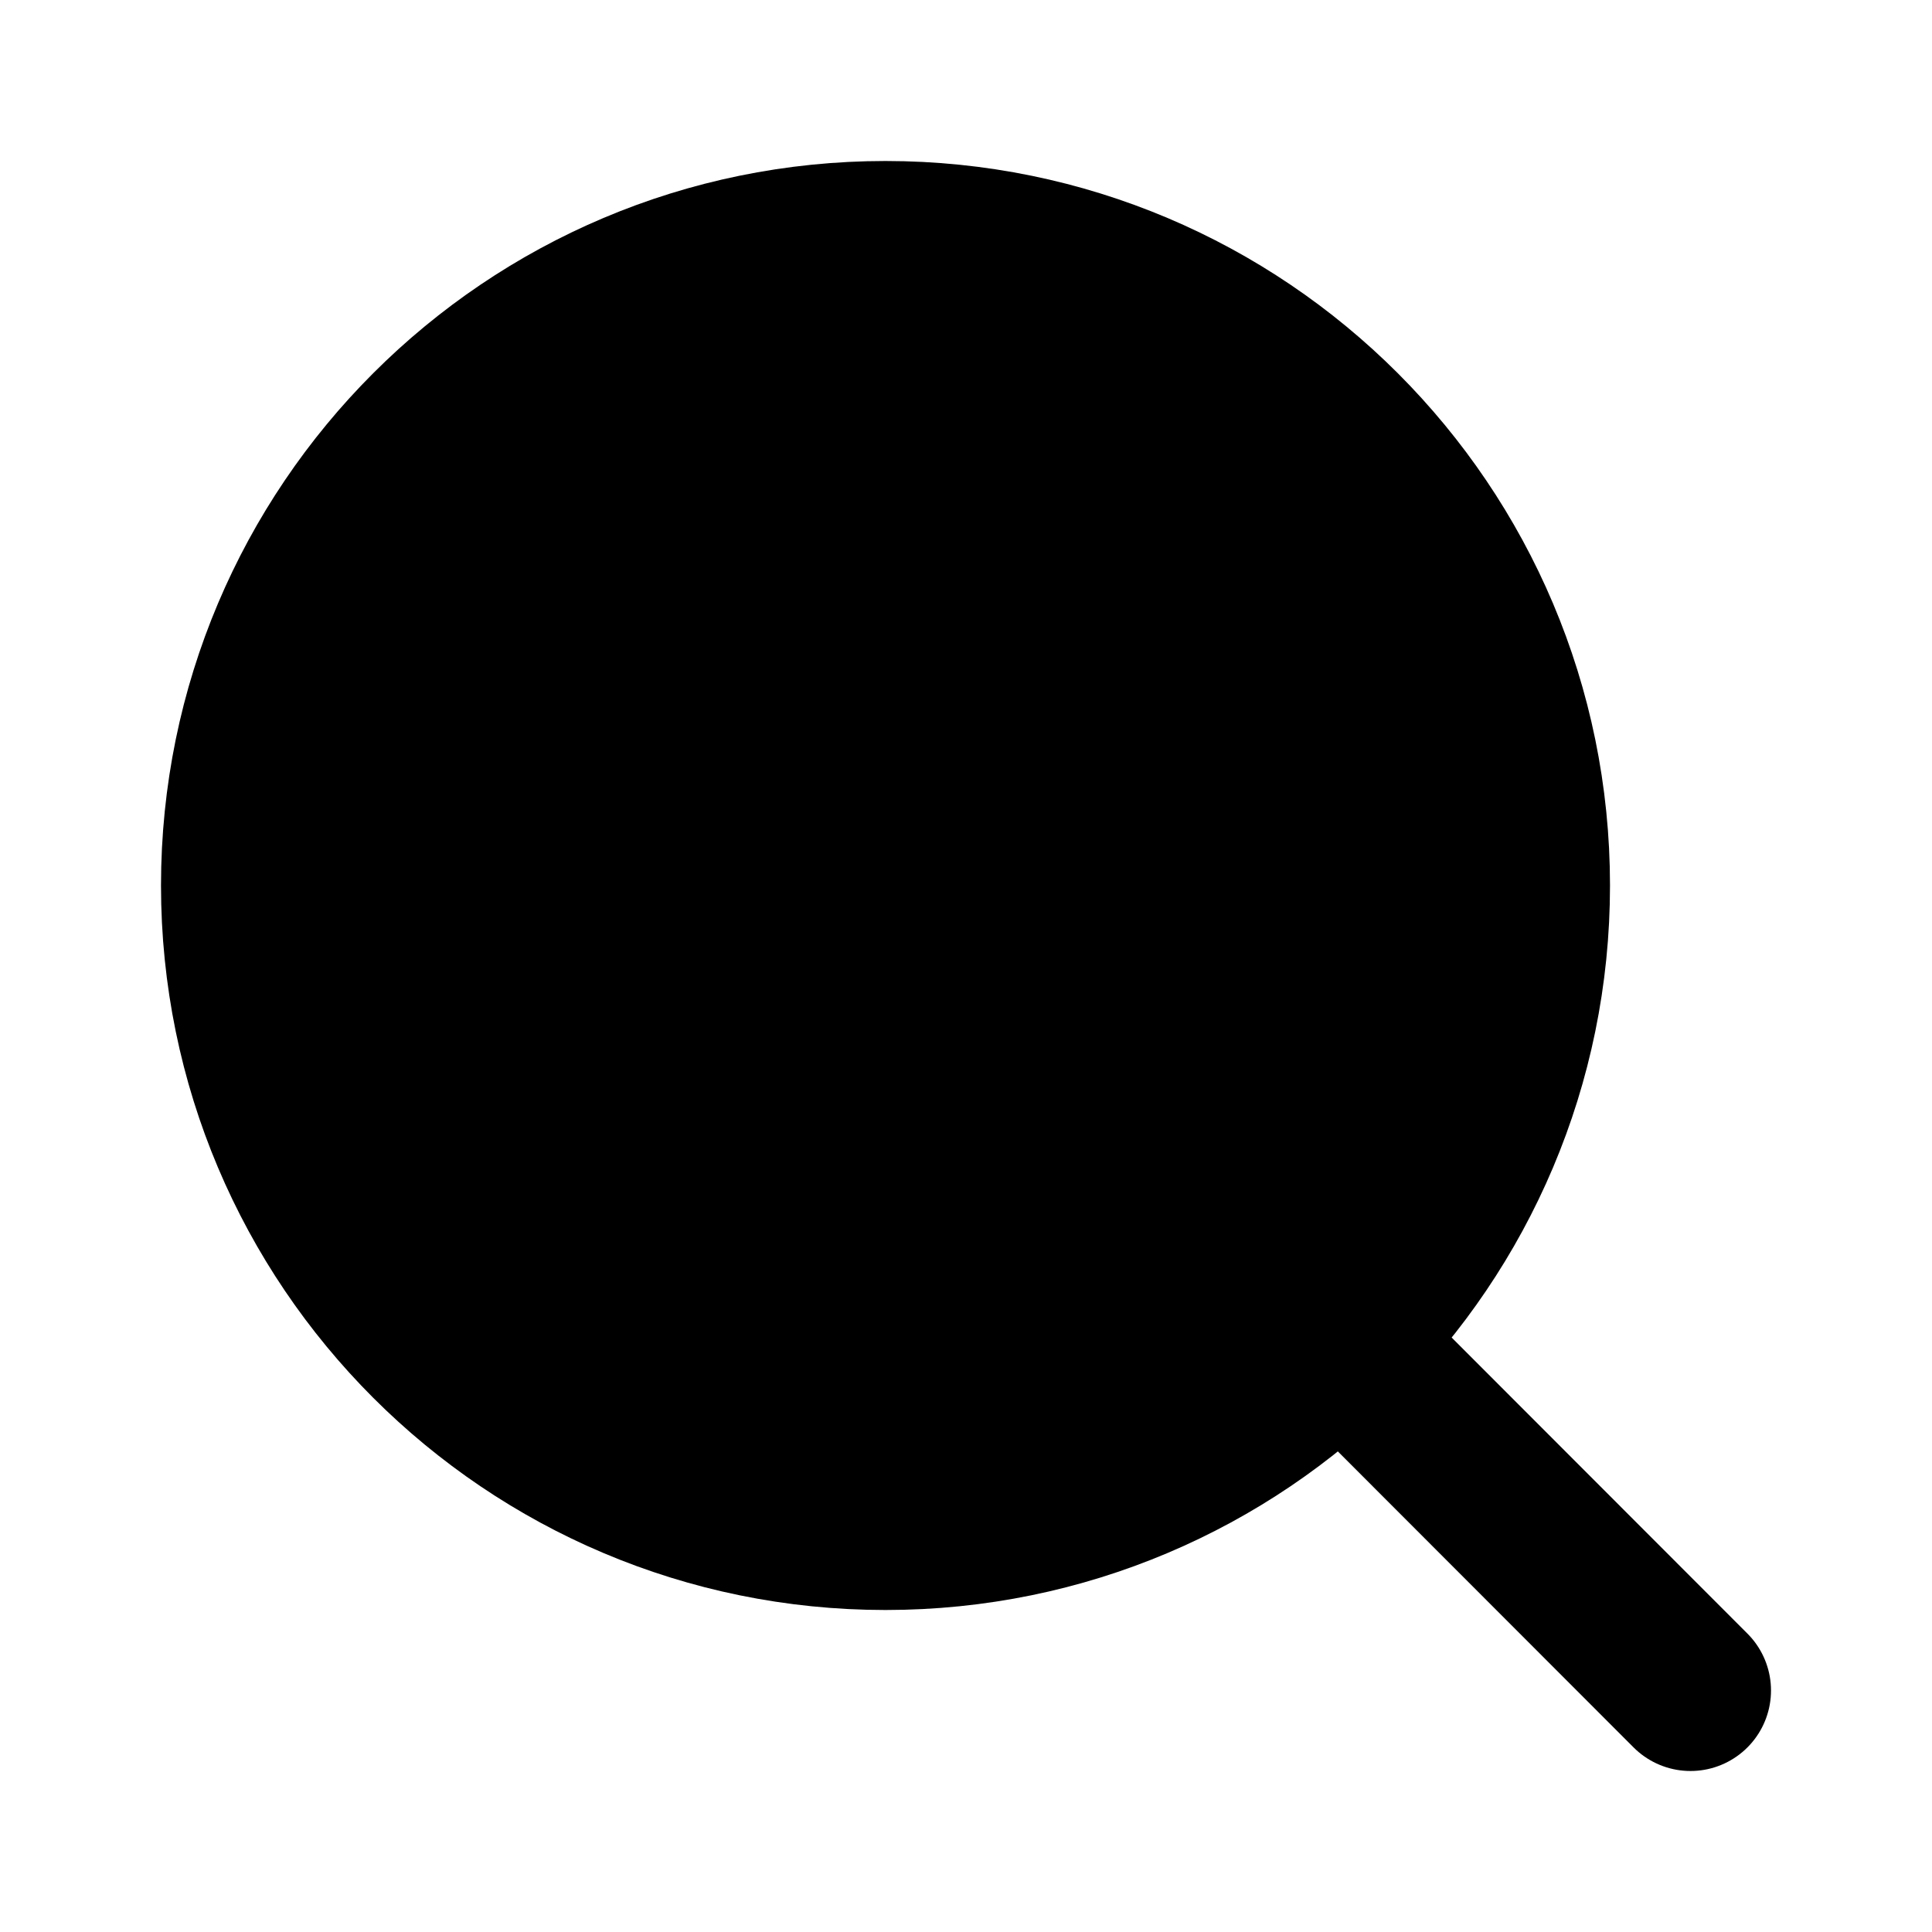
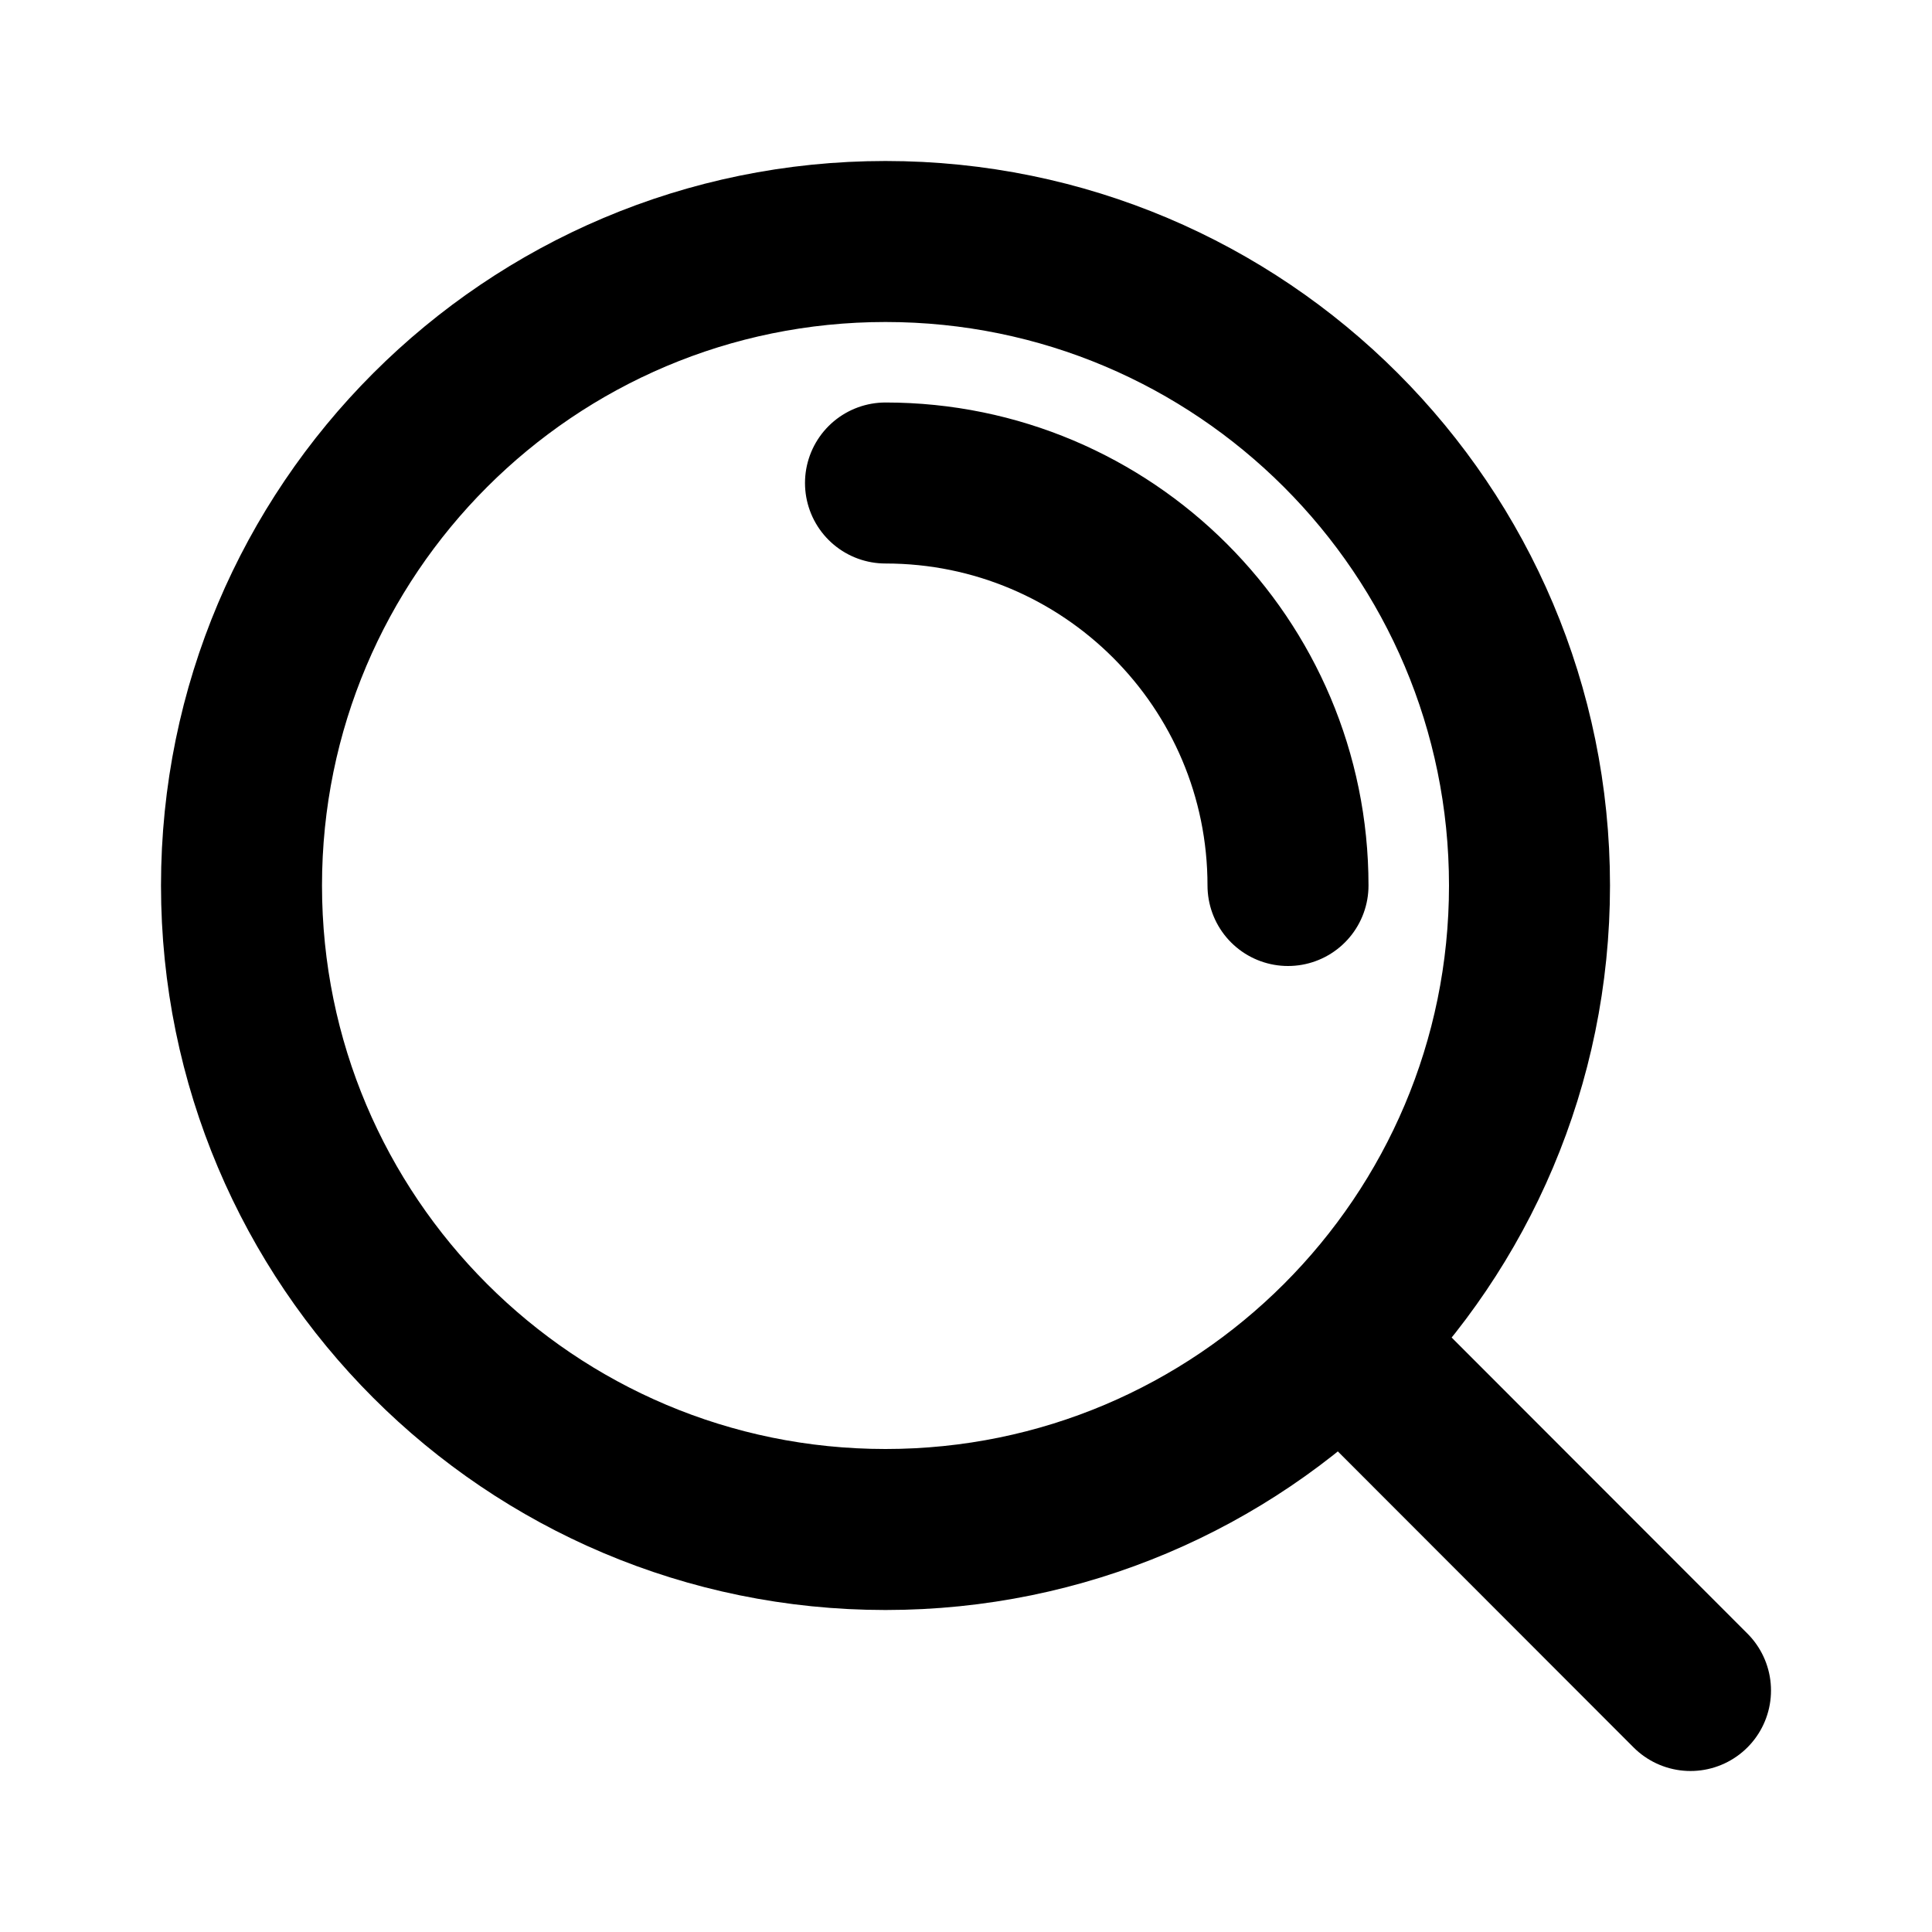
- <svg xmlns="http://www.w3.org/2000/svg" width="800px" height="800px" viewBox="0 0 24 24" fill="currentColor">
+ <svg xmlns="http://www.w3.org/2000/svg" width="800px" height="800px" viewBox="0 0 24 24" fill="none">
  <path d="M11 6C13.761 6 16 8.239 16 11M16.659 16.655L21 21M19 11C19 15.418 15.418 19 11 19C6.582 19 3 15.418 3 11C3 6.582 6.582 3 11 3C15.418 3 19 6.582 19 11Z" stroke="currentColor" stroke-width="2" stroke-linecap="round" stroke-linejoin="round" />
</svg>
